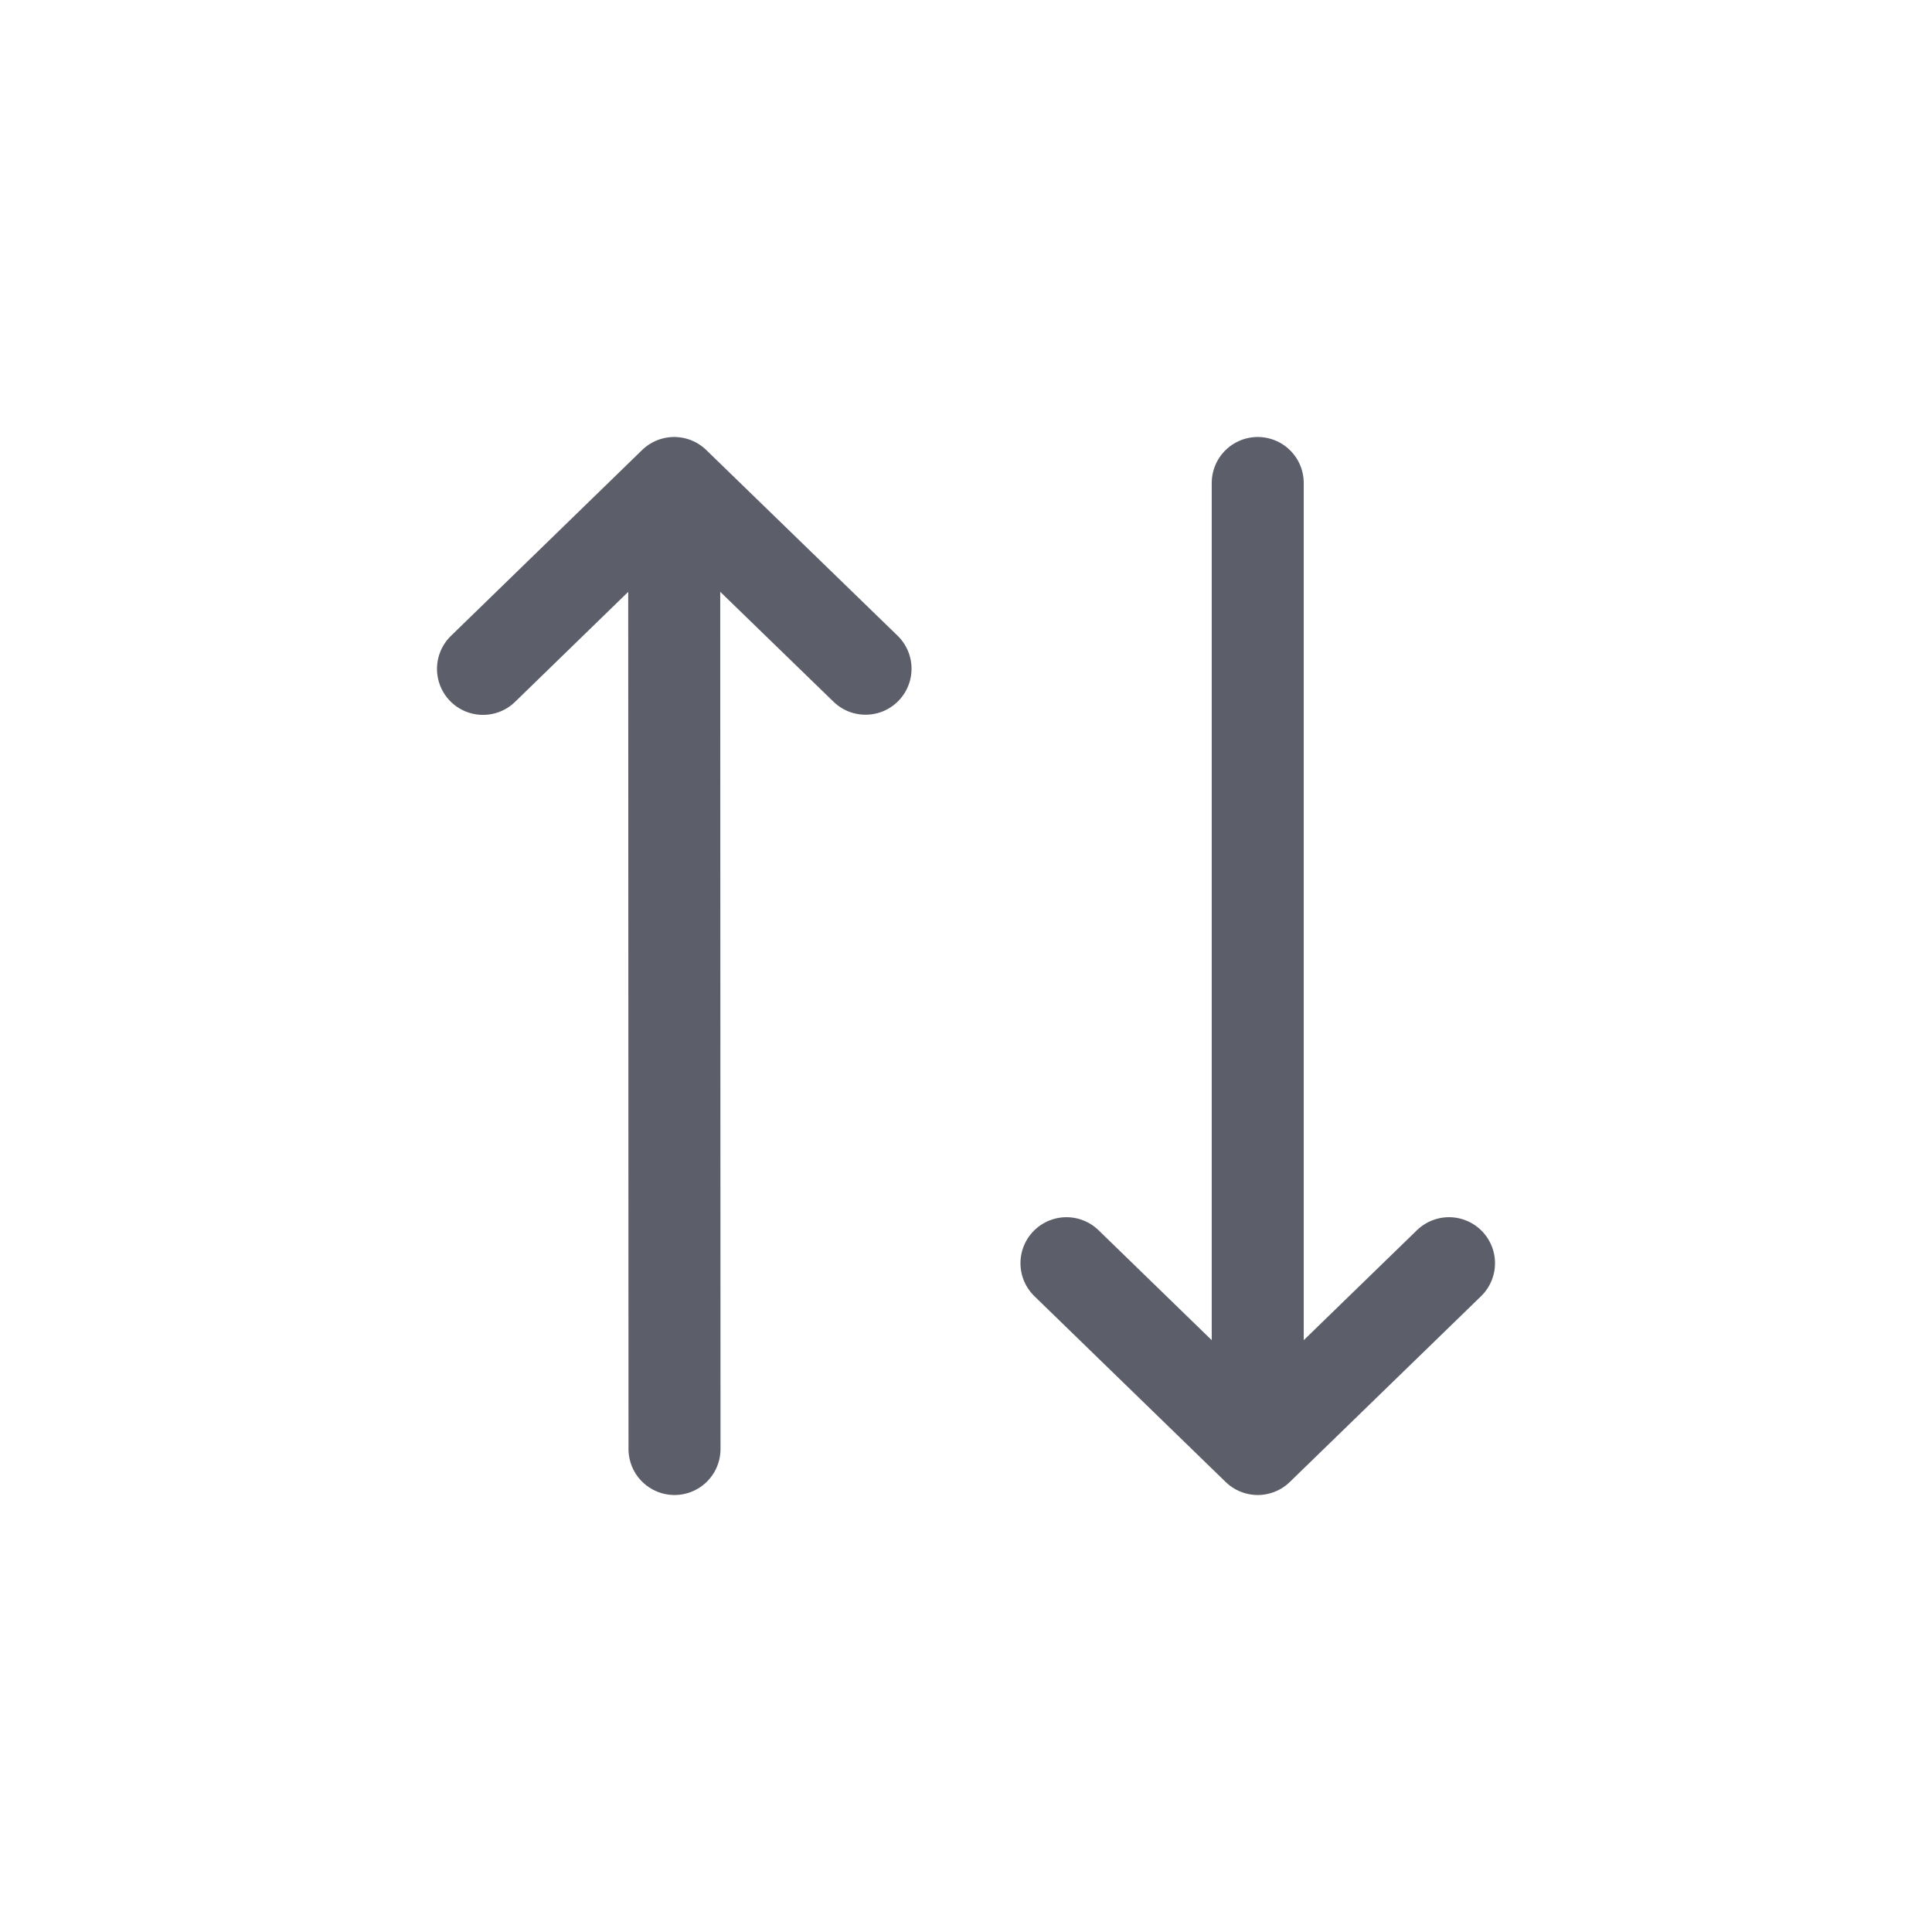
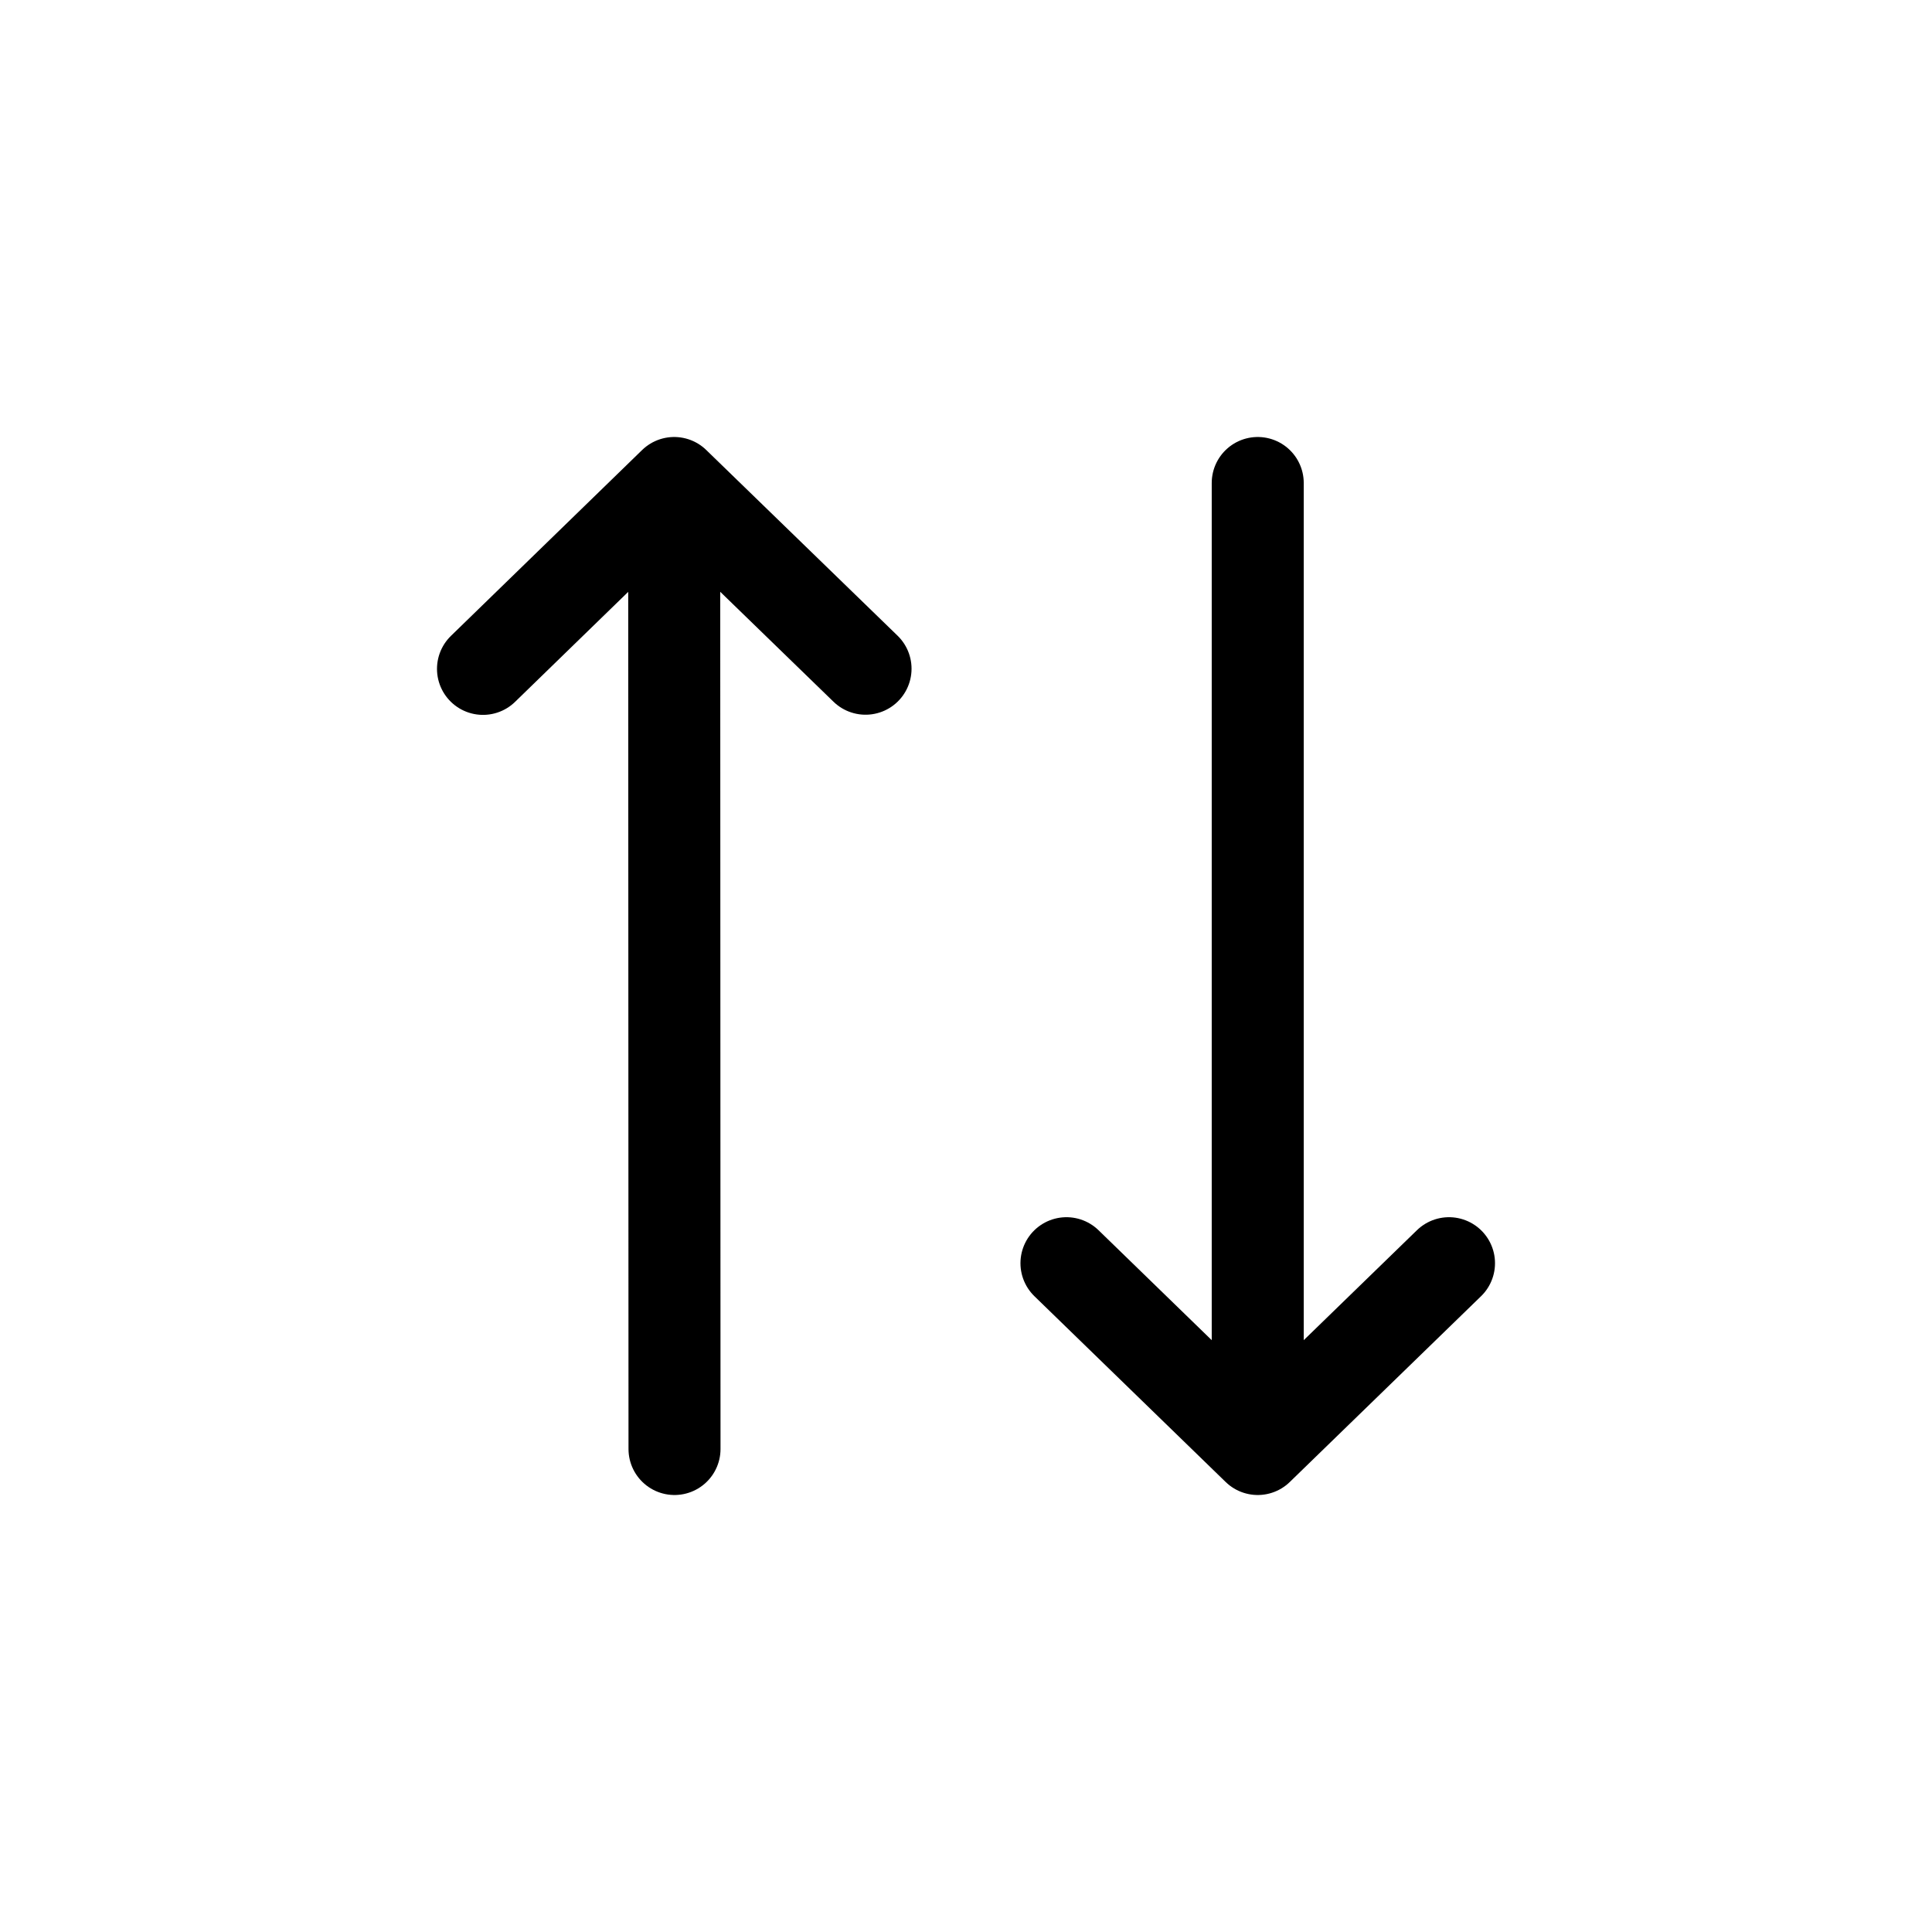
<svg xmlns="http://www.w3.org/2000/svg" width="24" height="24" viewBox="0 0 24 24" fill="none">
-   <path d="M10.752 8.307L8.375 6L6 8.309M8.375 6L8.379 18M13.248 15.692L15.624 18L18 15.692M15.624 18V6" stroke="#5C5F6A" stroke-width="1.143" stroke-linecap="round" stroke-linejoin="round" />
+   <path d="M10.752 8.307L8.375 6L6 8.309M8.375 6L8.379 18M13.248 15.692L15.624 18L18 15.692M15.624 18V6" stroke="currentColor" stroke-width="1.143" stroke-linecap="round" stroke-linejoin="round" />
</svg>
